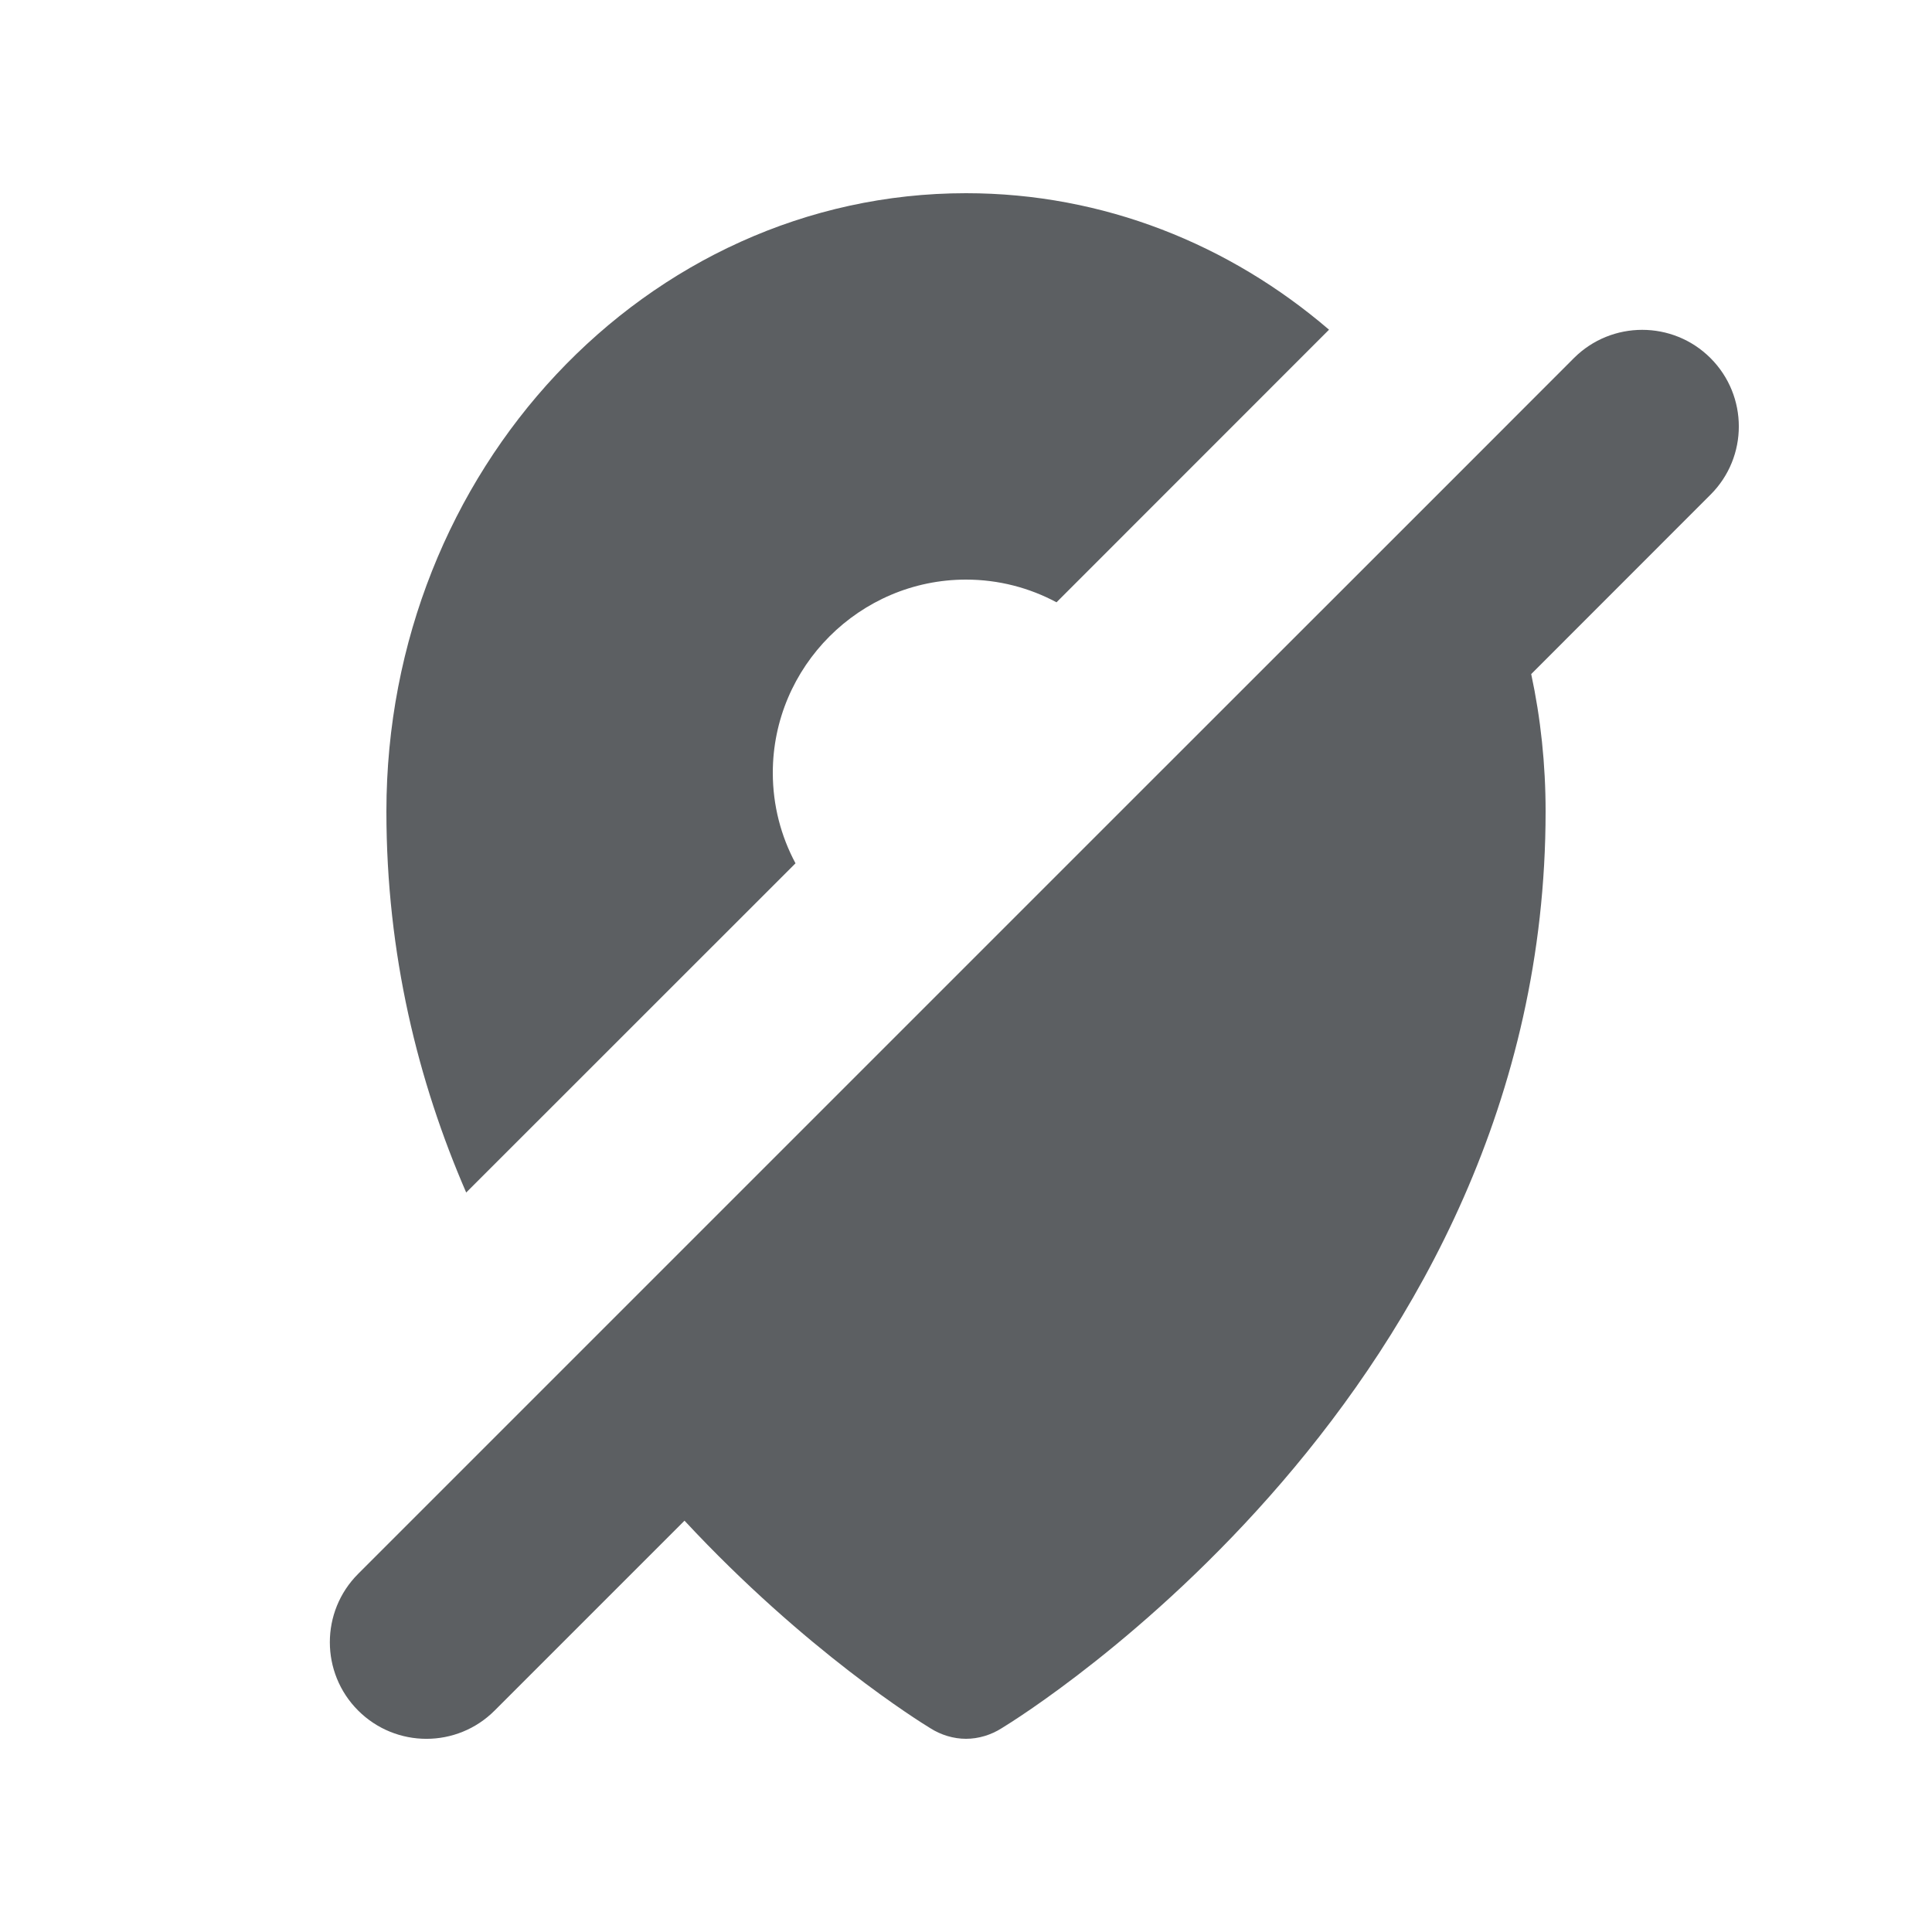
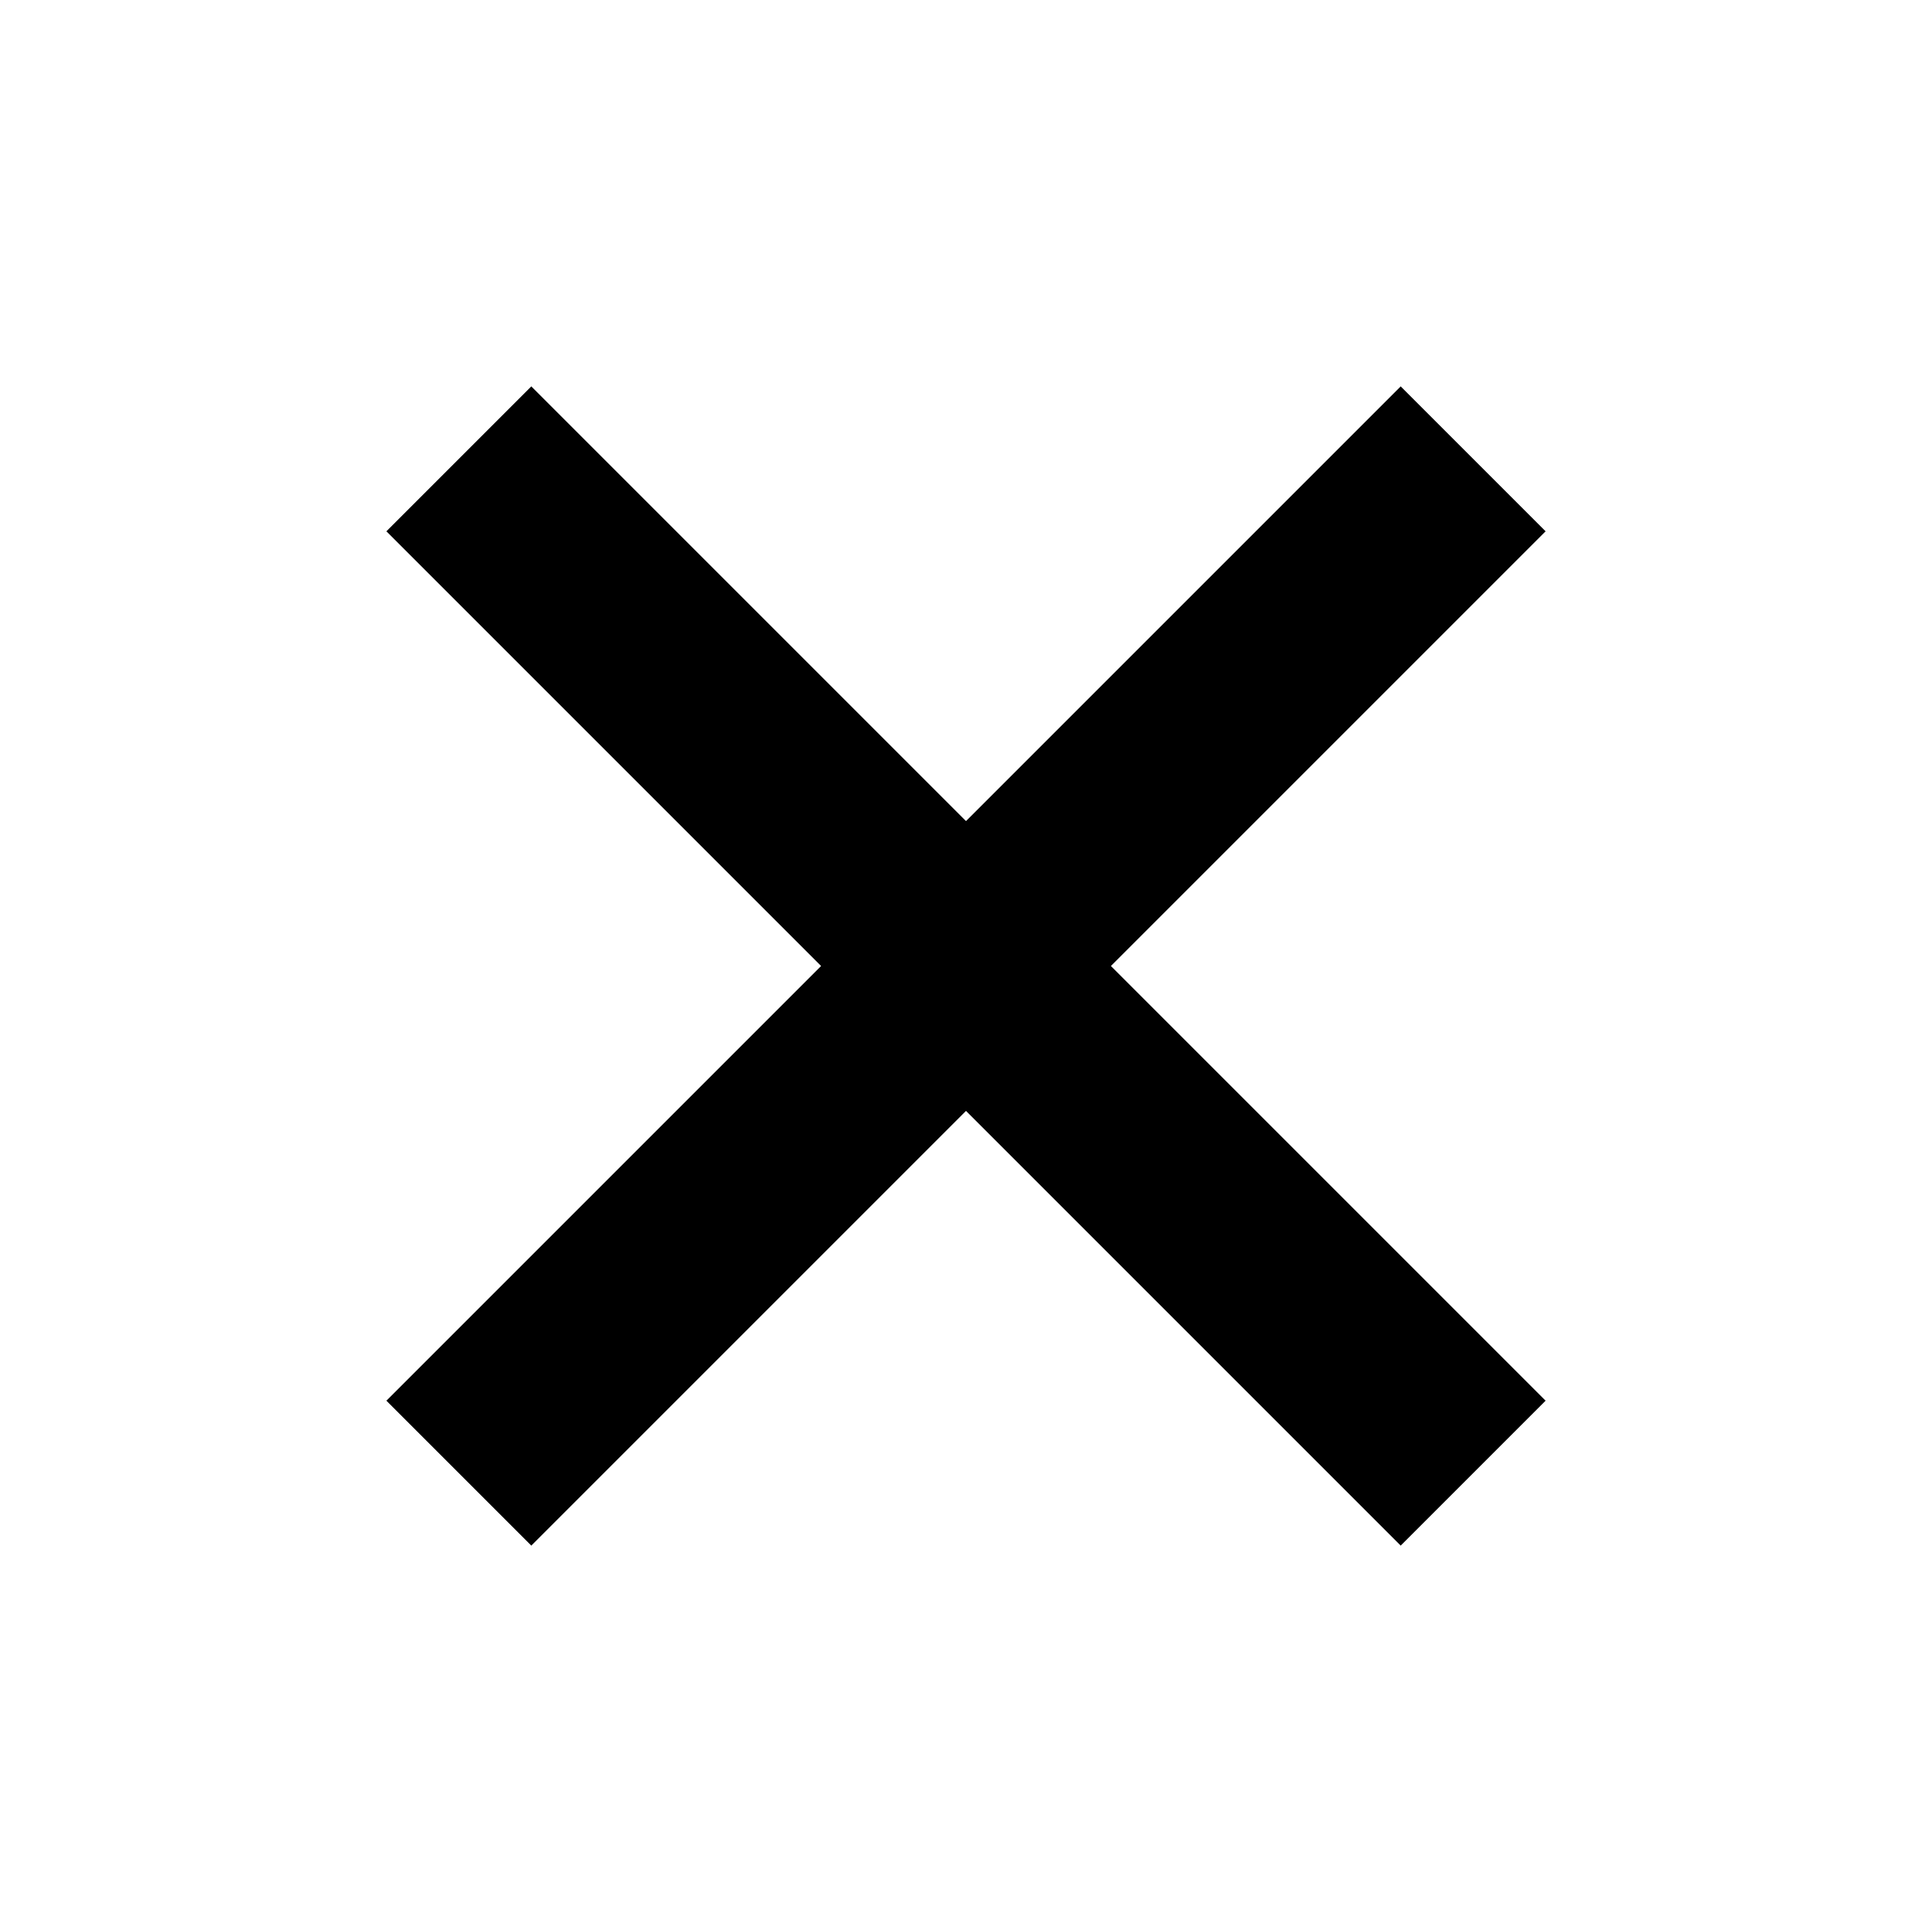
<svg xmlns="http://www.w3.org/2000/svg" width="800px" height="800px" viewBox="0 0 20 20">
-   <path d="M17.707 3.707C17.317 3.317 16.683 3.317 16.293 3.707L15.052 4.949L12 8L10 10L5.831 14.169L3.707 16.293C3.317 16.683 3.317 17.317 3.707 17.707C4.098 18.098 4.731 18.098 5.121 17.707L7.086 15.742C8.341 17.092 9.525 17.826 9.63 17.89C9.74 17.96 9.87 18 10 18C10.13 18 10.26 17.96 10.37 17.89C10.6 17.75 16 14.4 16 8.4C16 7.911 15.949 7.435 15.851 6.978L17.707 5.121C18.098 4.731 18.098 4.098 17.707 3.707Z" fill="#5C5F62" />
-   <path d="M10 2C11.422 2 12.729 2.53 13.758 3.413L10.937 6.235C10.657 6.085 10.338 6 10 6C8.9 6 8 6.9 8 8C8 8.338 8.085 8.657 8.235 8.937L4.826 12.345C4.328 11.197 4 9.879 4 8.4C4 4.87 6.69 2 10 2Z" fill="#5C5F62" />
+   <path d="M8.5 10L4 5.5 5.5 4 10 8.5 14.5 4 16 5.5 11.5 10l4.5 4.5-1.5 1.5-4.5-4.5L5.5 16 4 14.5 8.5 10z" />
</svg>
